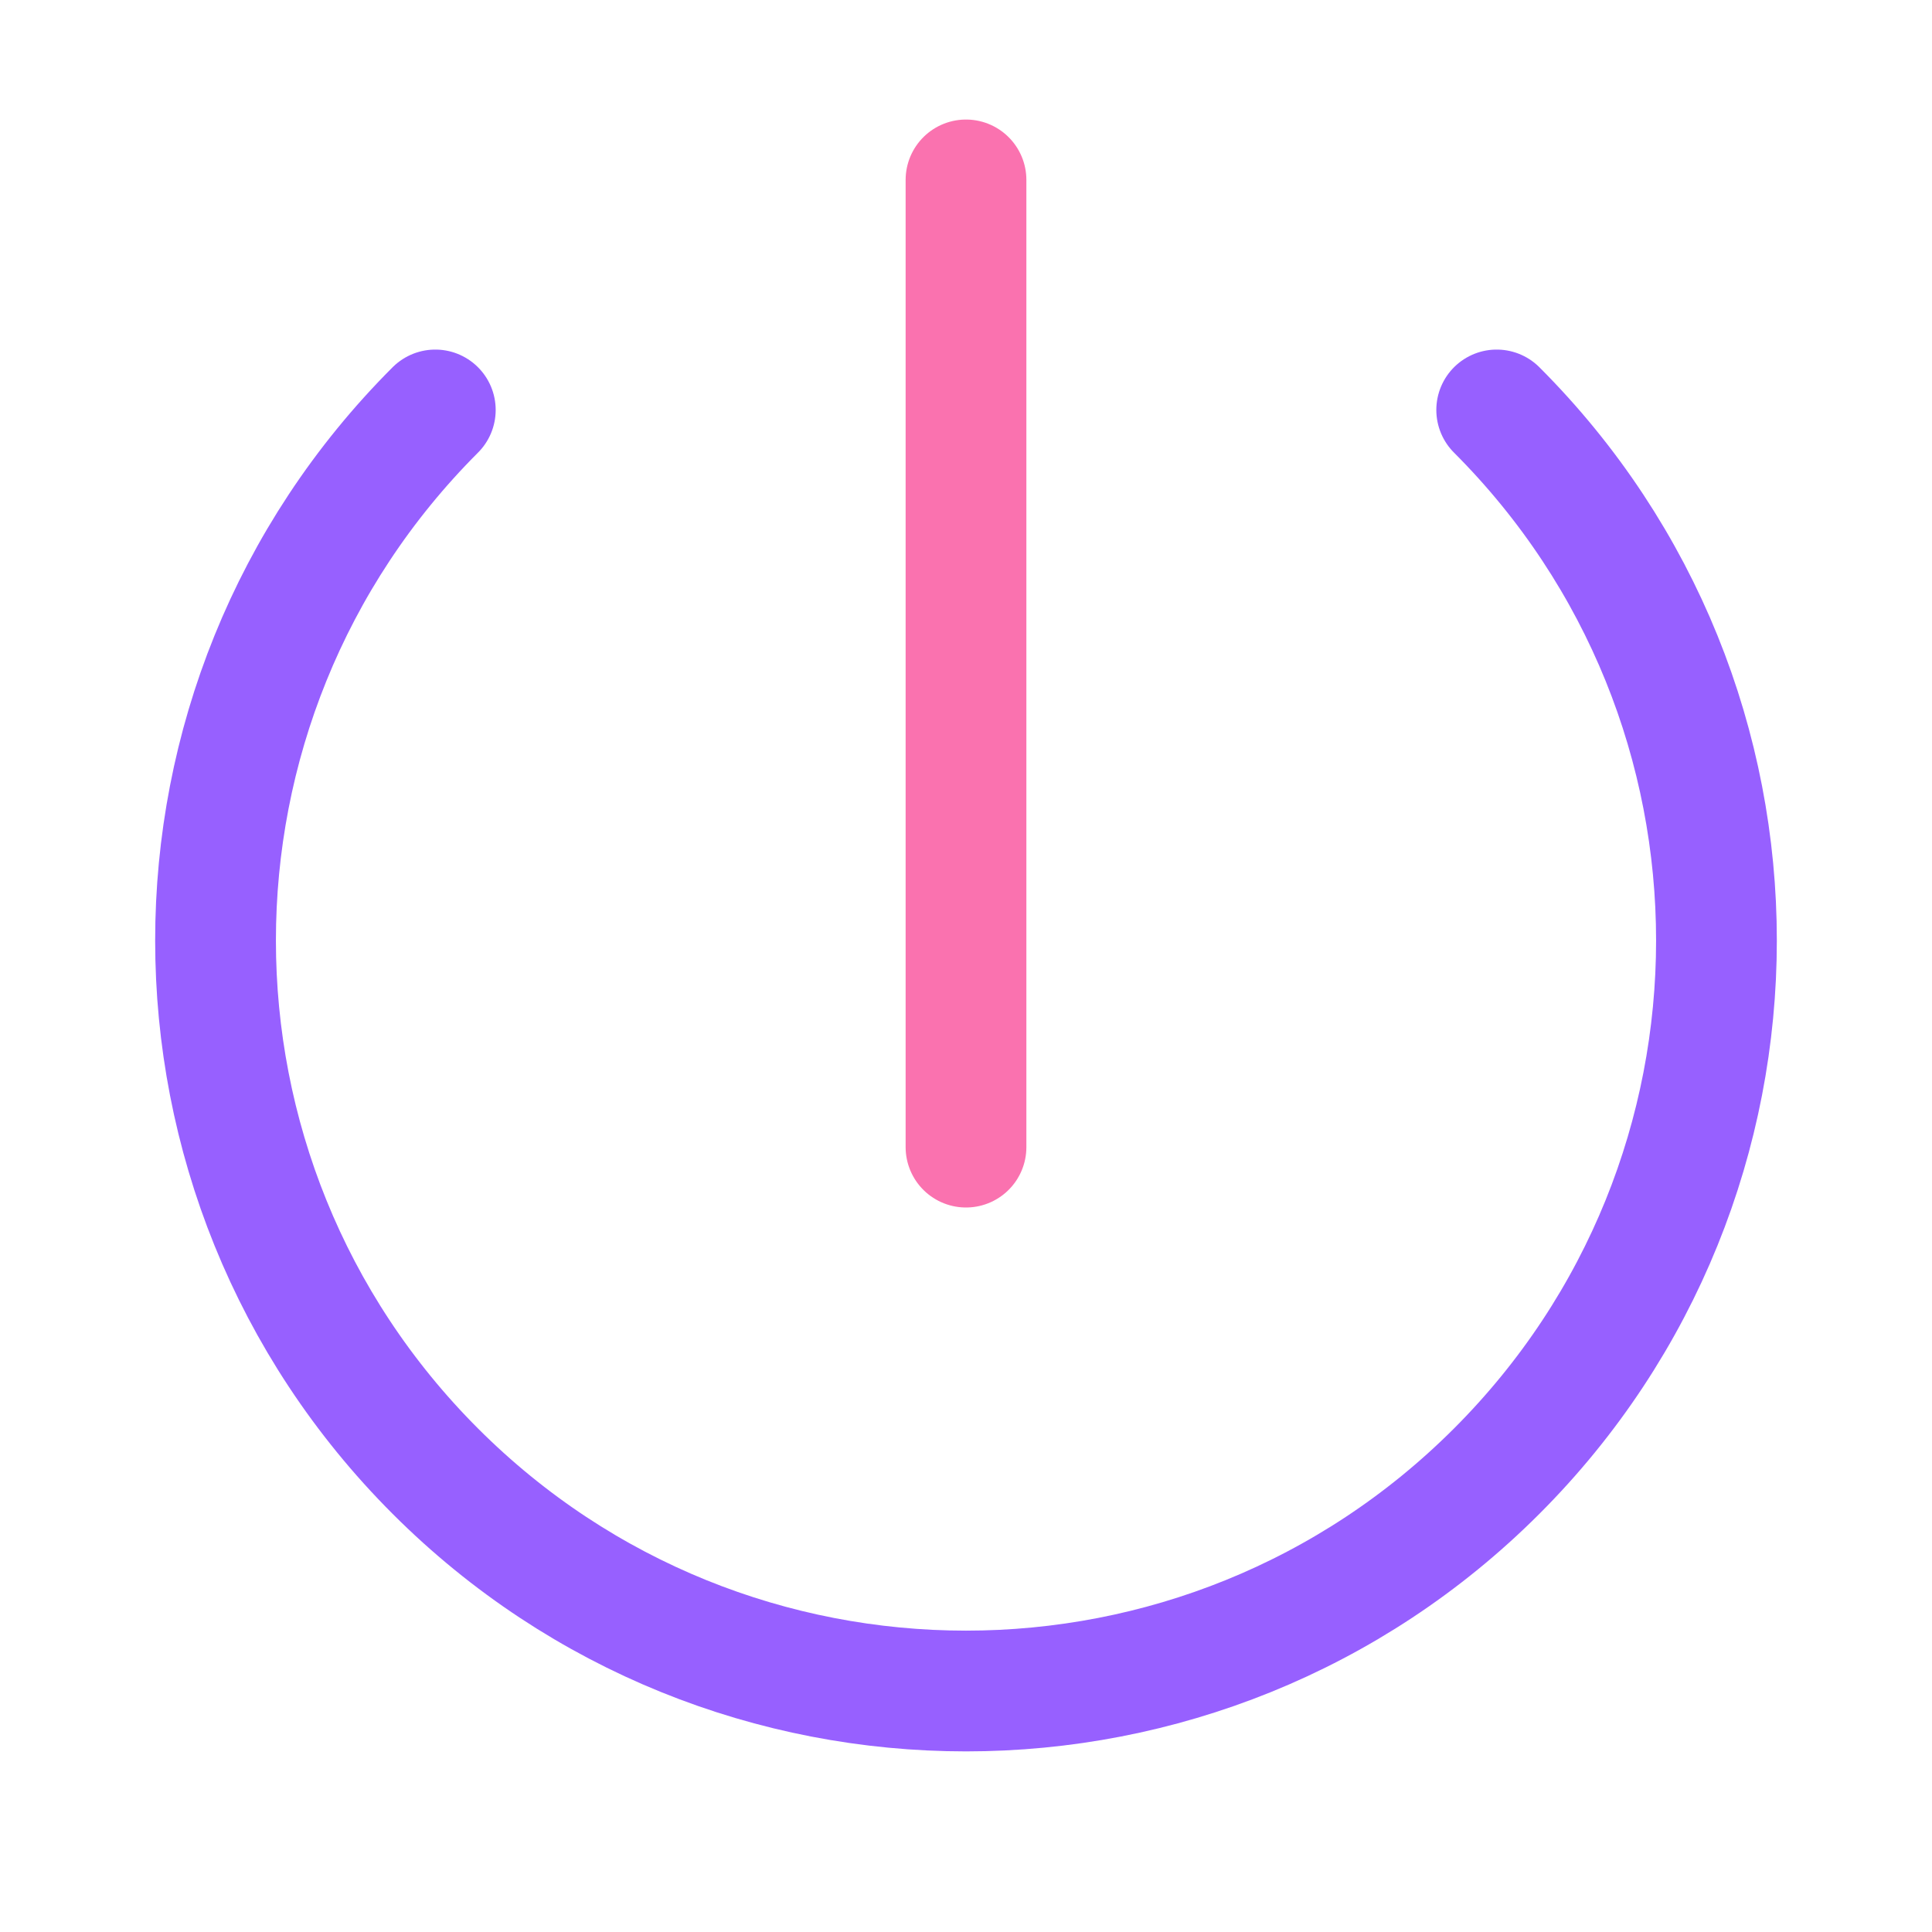
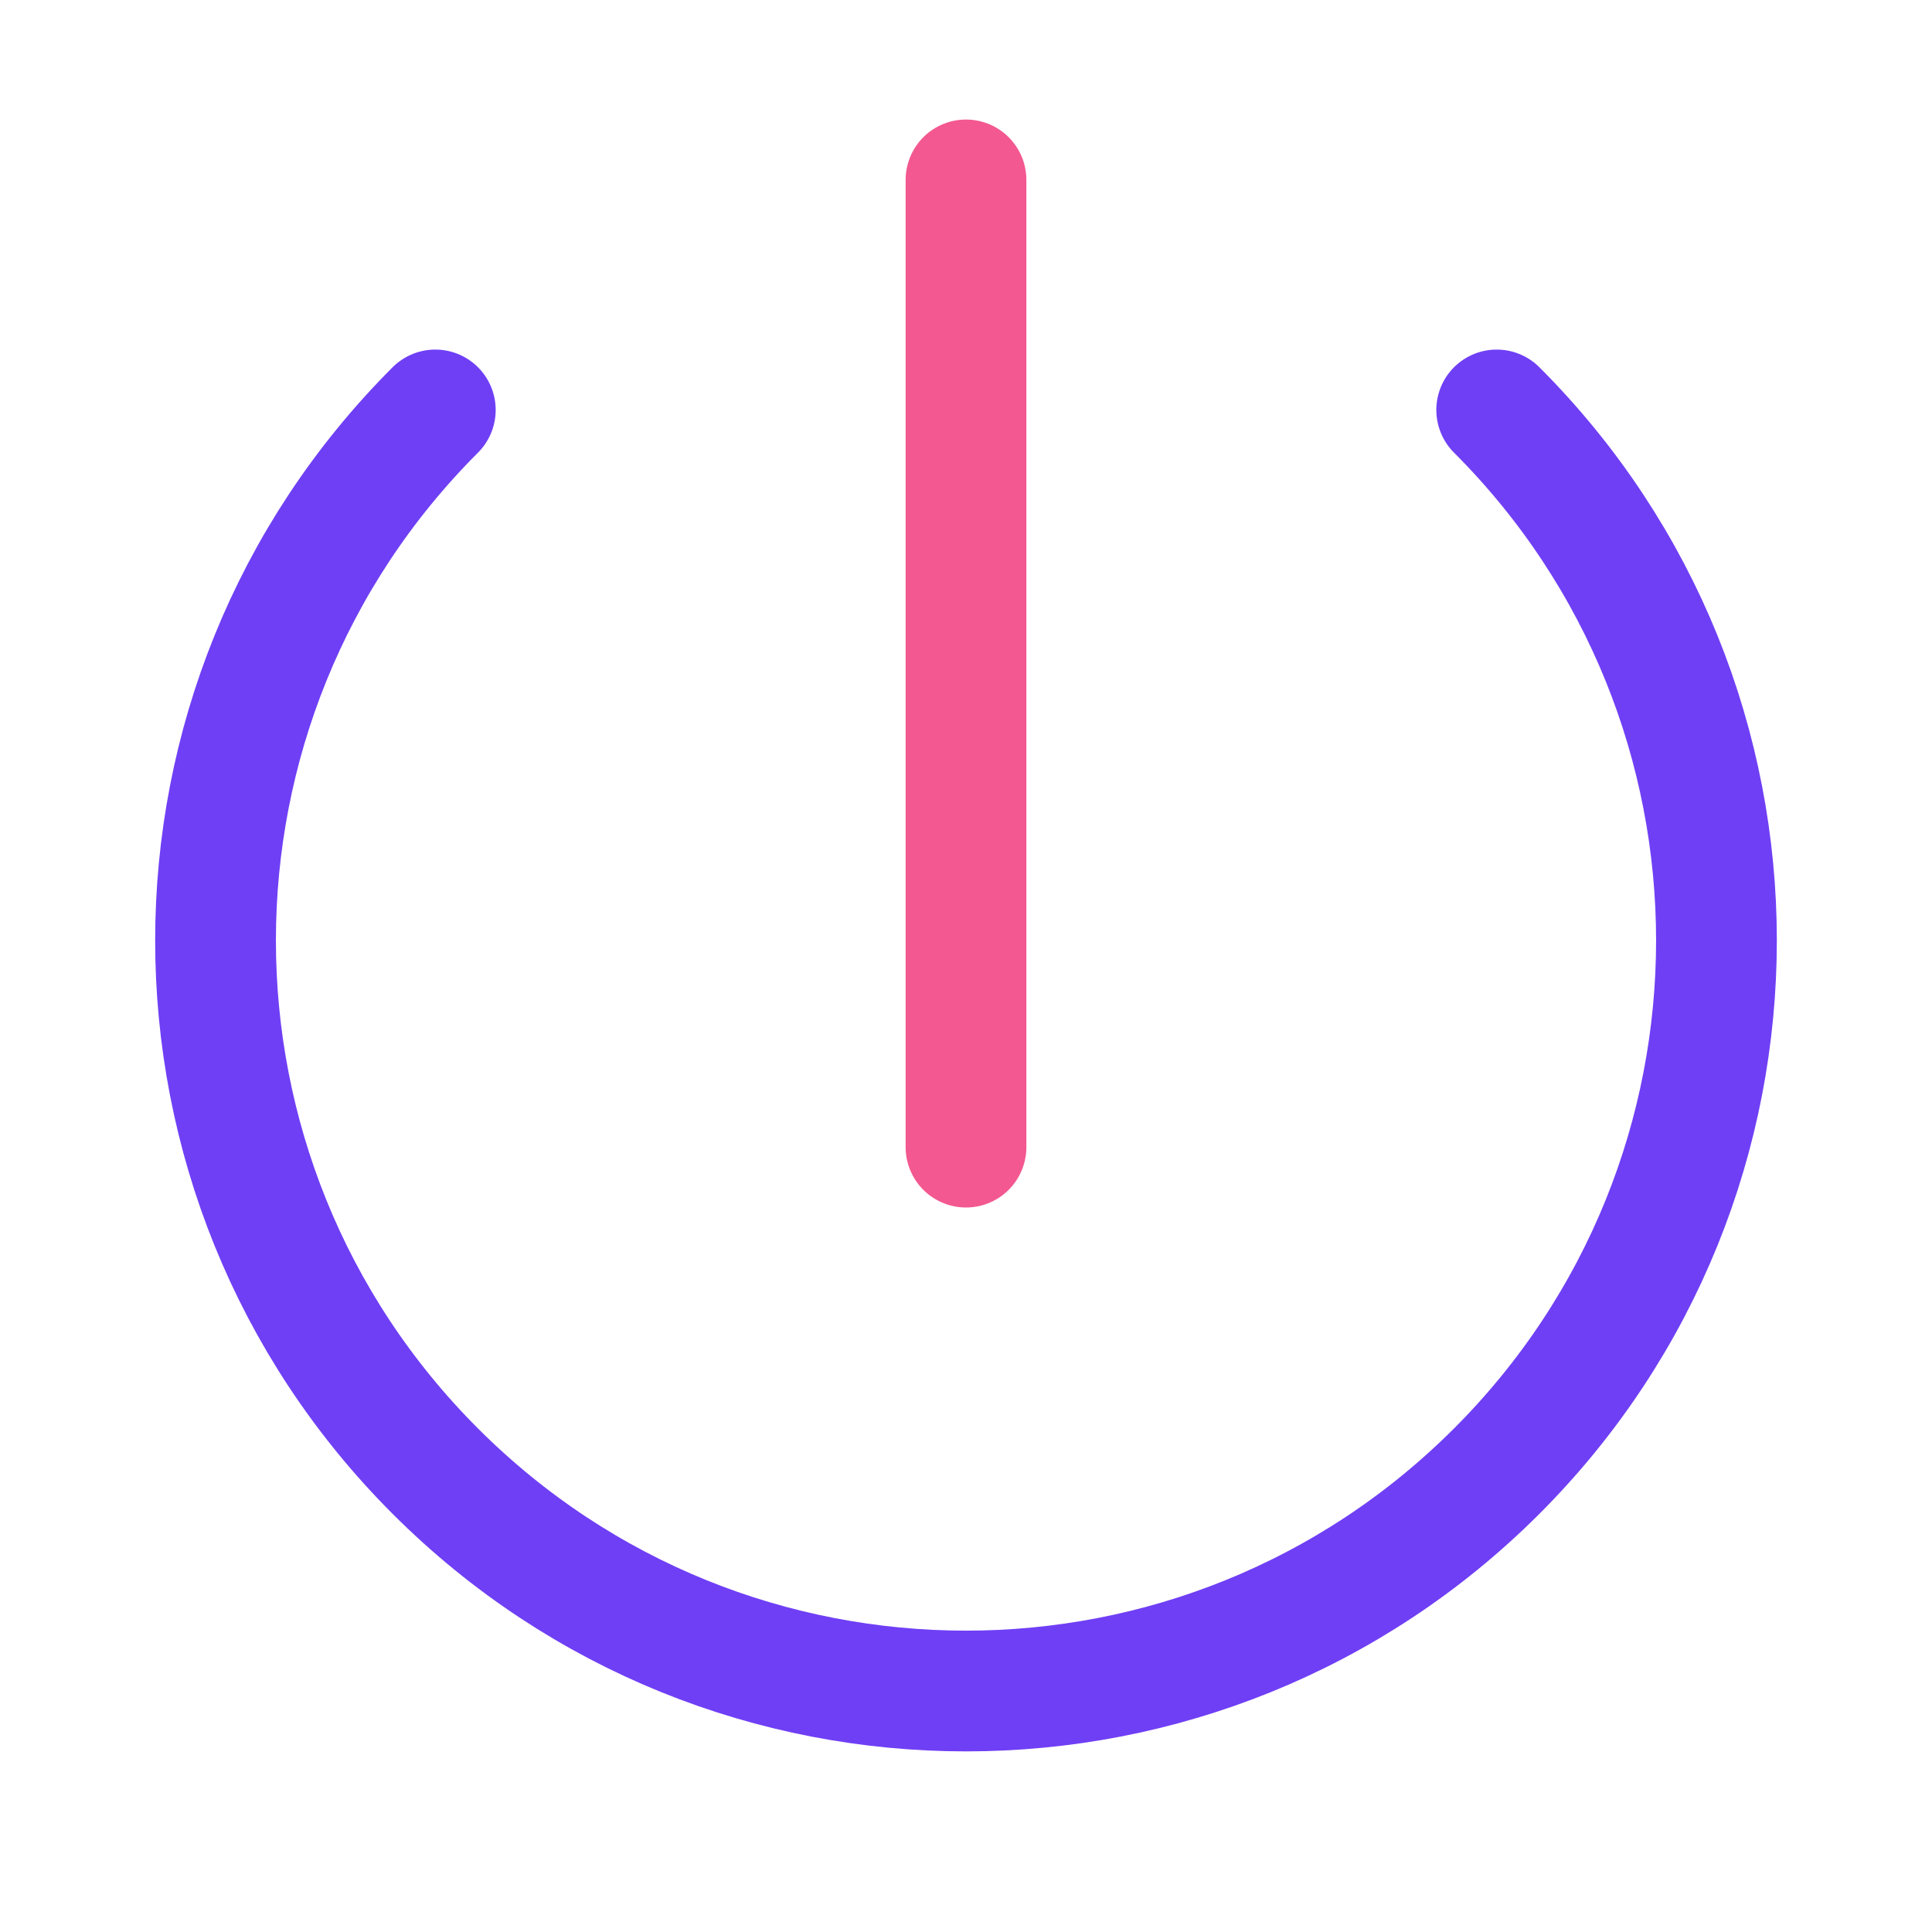
- <svg xmlns="http://www.w3.org/2000/svg" id="elimlskbpjn1" viewBox="0 0 32 32" shape-rendering="geometricPrecision" text-rendering="geometricPrecision" width="32" height="32">
-   <style>#elimlskbpjn1{pointer-events: all}#elimlskbpjn1:hover #elimlskbpjn3 {animation: elimlskbpjn3_s_p 500ms linear infinite normal forwards}@keyframes elimlskbpjn3_s_p { 0% {stroke: rgb(250,114,175)} 30% {stroke: rgb(151,96,255)} 64% {stroke: rgb(122,255,247)} 100% {stroke: rgb(250,114,175)} }</style>
-   <path id="elimlskbpjn2" d="M24.79,6.79C29.644,11.644,29.643,19.514,24.789,24.368C19.935,29.222,12.065,29.222,7.211,24.368C2.357,19.514,2.356,11.644,7.21,6.79" fill="none" stroke="rgb(151,96,255)" stroke-width="2" stroke-linecap="round" stroke-linejoin="round" />
-   <line id="elimlskbpjn3" x1="16" y1="2.98" x2="16" y2="19" fill="none" stroke="rgb(250,114,175)" stroke-width="2" stroke-linecap="round" stroke-linejoin="round" />
+ <svg xmlns="http://www.w3.org/2000/svg" id="ezdv8fwsbwim1" viewBox="0 0 32 32" shape-rendering="geometricPrecision" text-rendering="geometricPrecision" width="32" height="32">
+   <style>#ezdv8fwsbwim1{pointer-events: all}#ezdv8fwsbwim1:hover #ezdv8fwsbwim3 {animation: ezdv8fwsbwim3_s_p 500ms linear infinite normal forwards}@keyframes ezdv8fwsbwim3_s_p { 0% {stroke: rgb(243,88,144)} 30% {stroke: rgb(111,63,245)} 64% {stroke: rgb(2,226,172)} 100% {stroke: rgb(243,88,144)} }</style>
+   <path id="ezdv8fwsbwim2" d="M24.79,6.79C29.644,11.644,29.643,19.514,24.789,24.368C19.935,29.222,12.065,29.222,7.211,24.368C2.357,19.514,2.356,11.644,7.21,6.79" fill="none" stroke="rgb(111,63,245)" stroke-width="2" stroke-linecap="round" stroke-linejoin="round" />
+   <line id="ezdv8fwsbwim3" x1="16" y1="2.98" x2="16" y2="19" fill="none" stroke="rgb(243,88,144)" stroke-width="2" stroke-linecap="round" stroke-linejoin="round" />
</svg>
